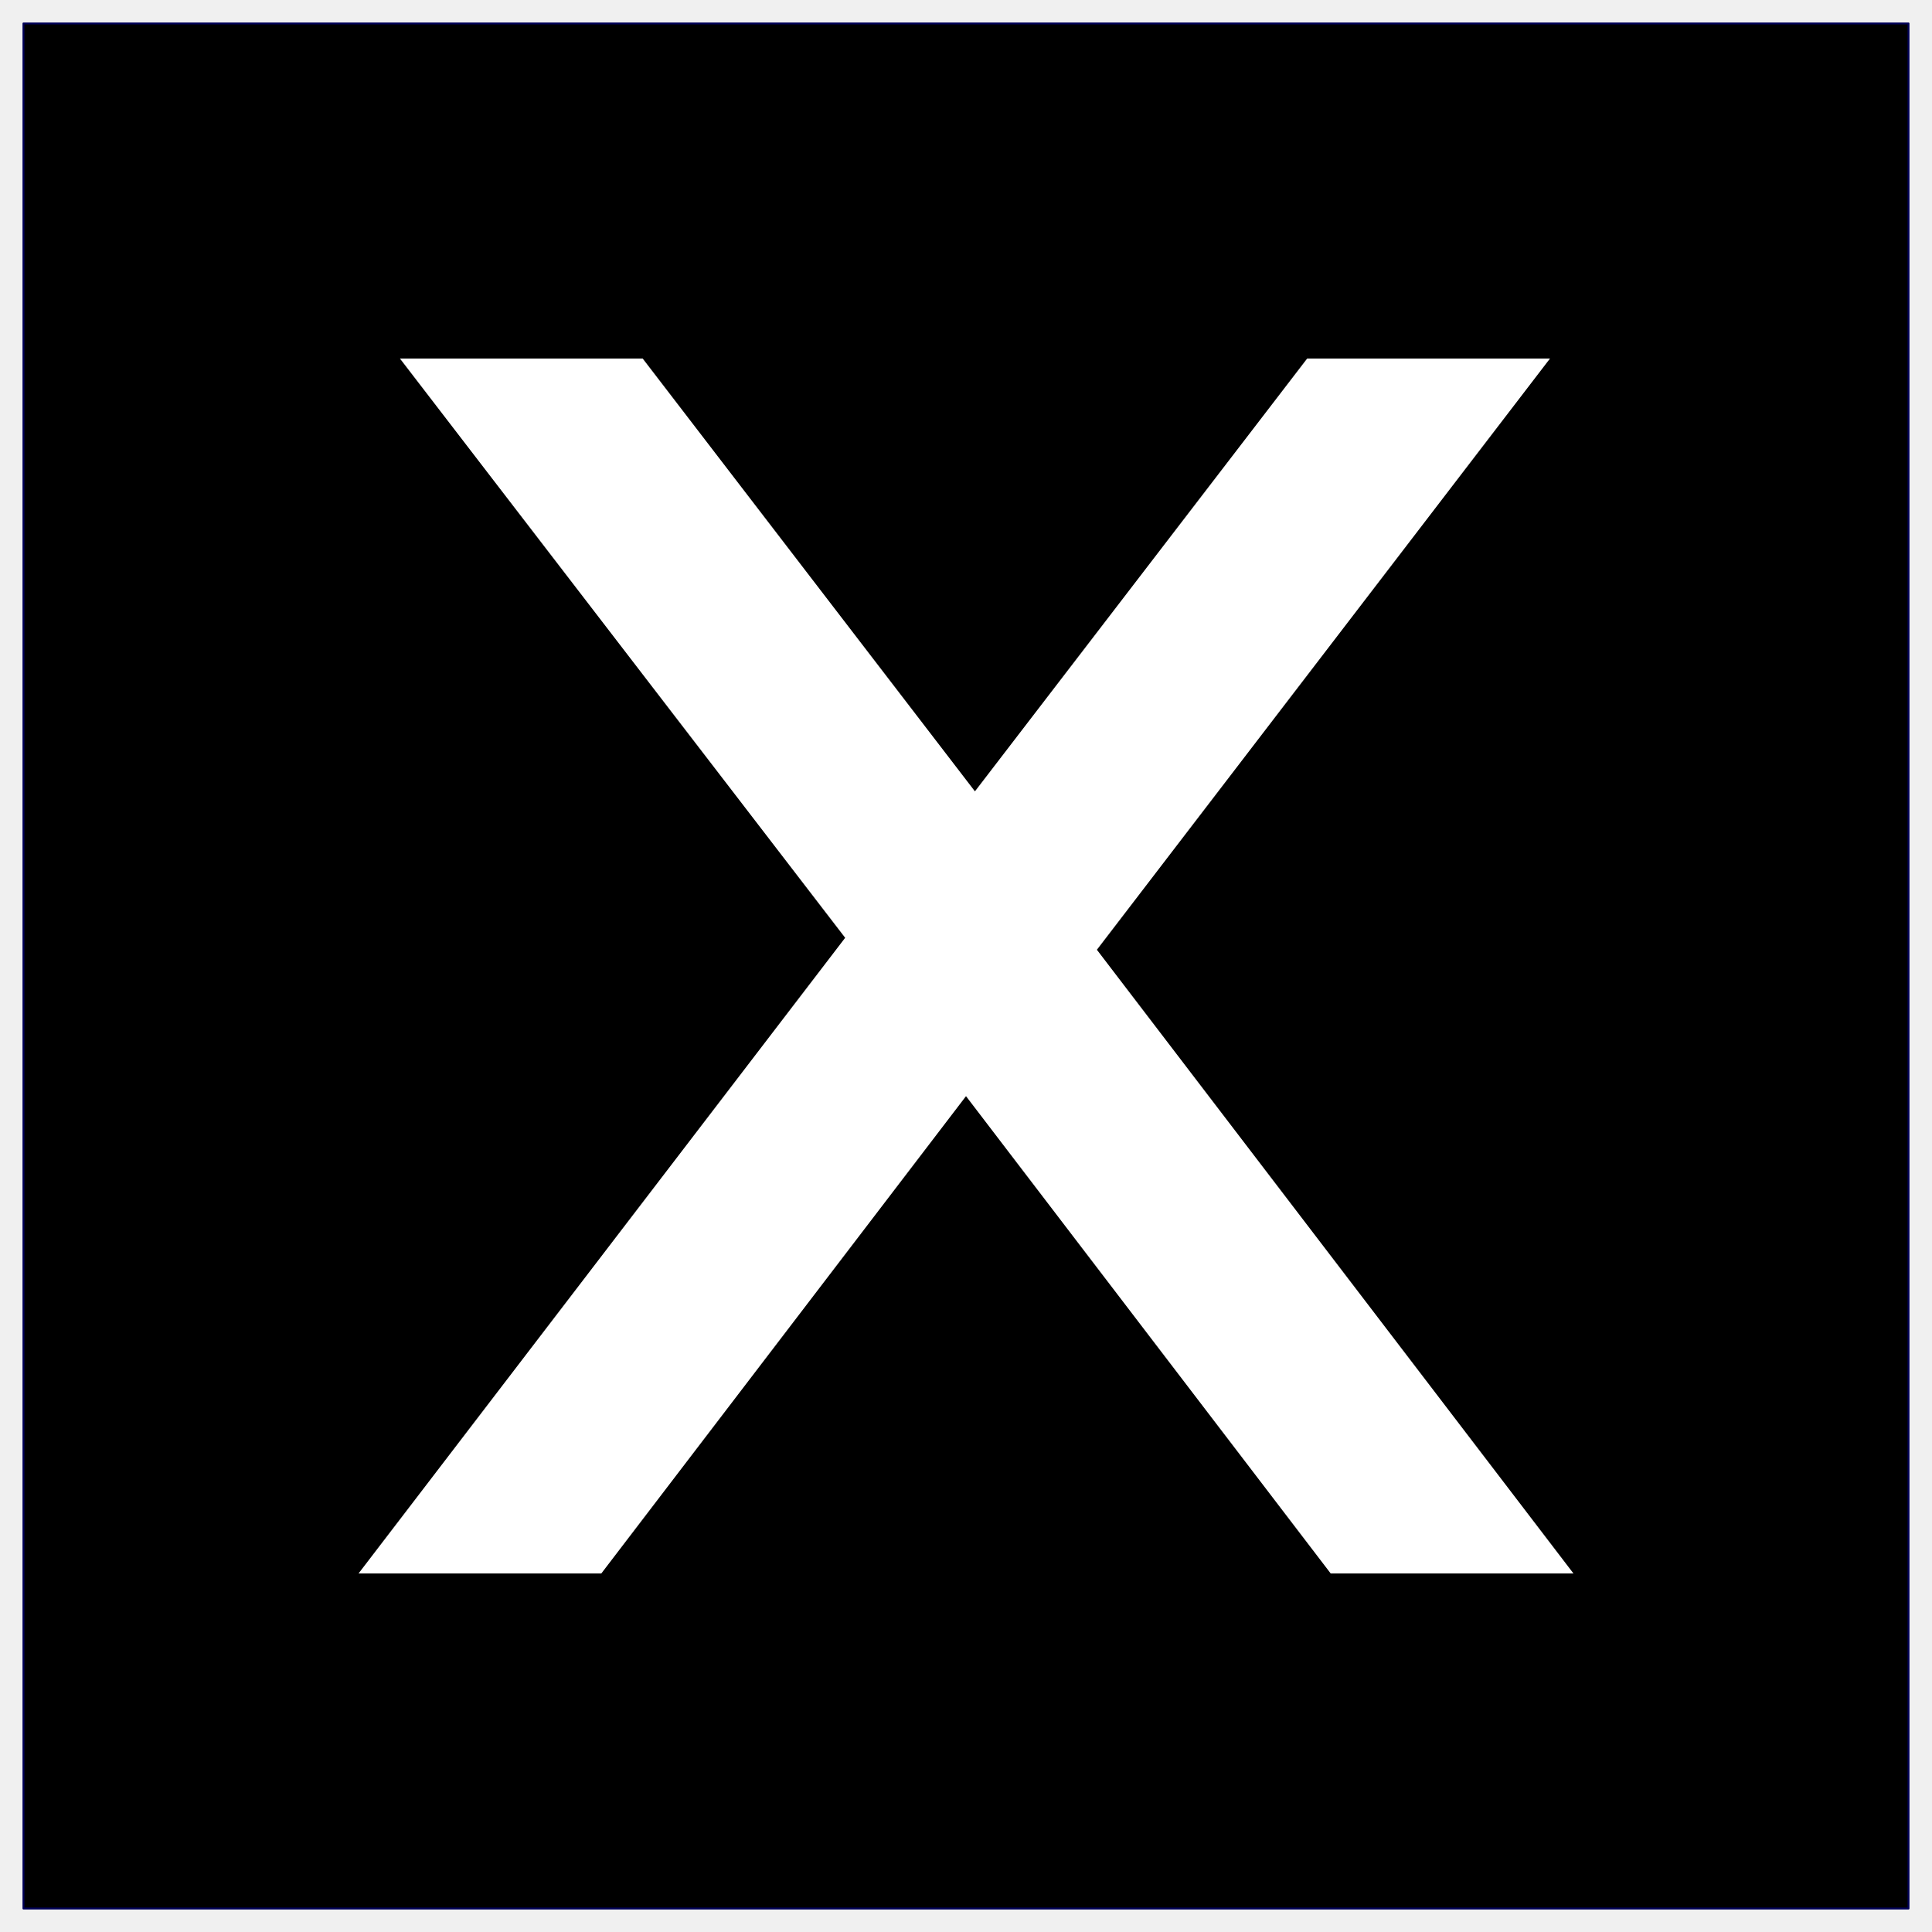
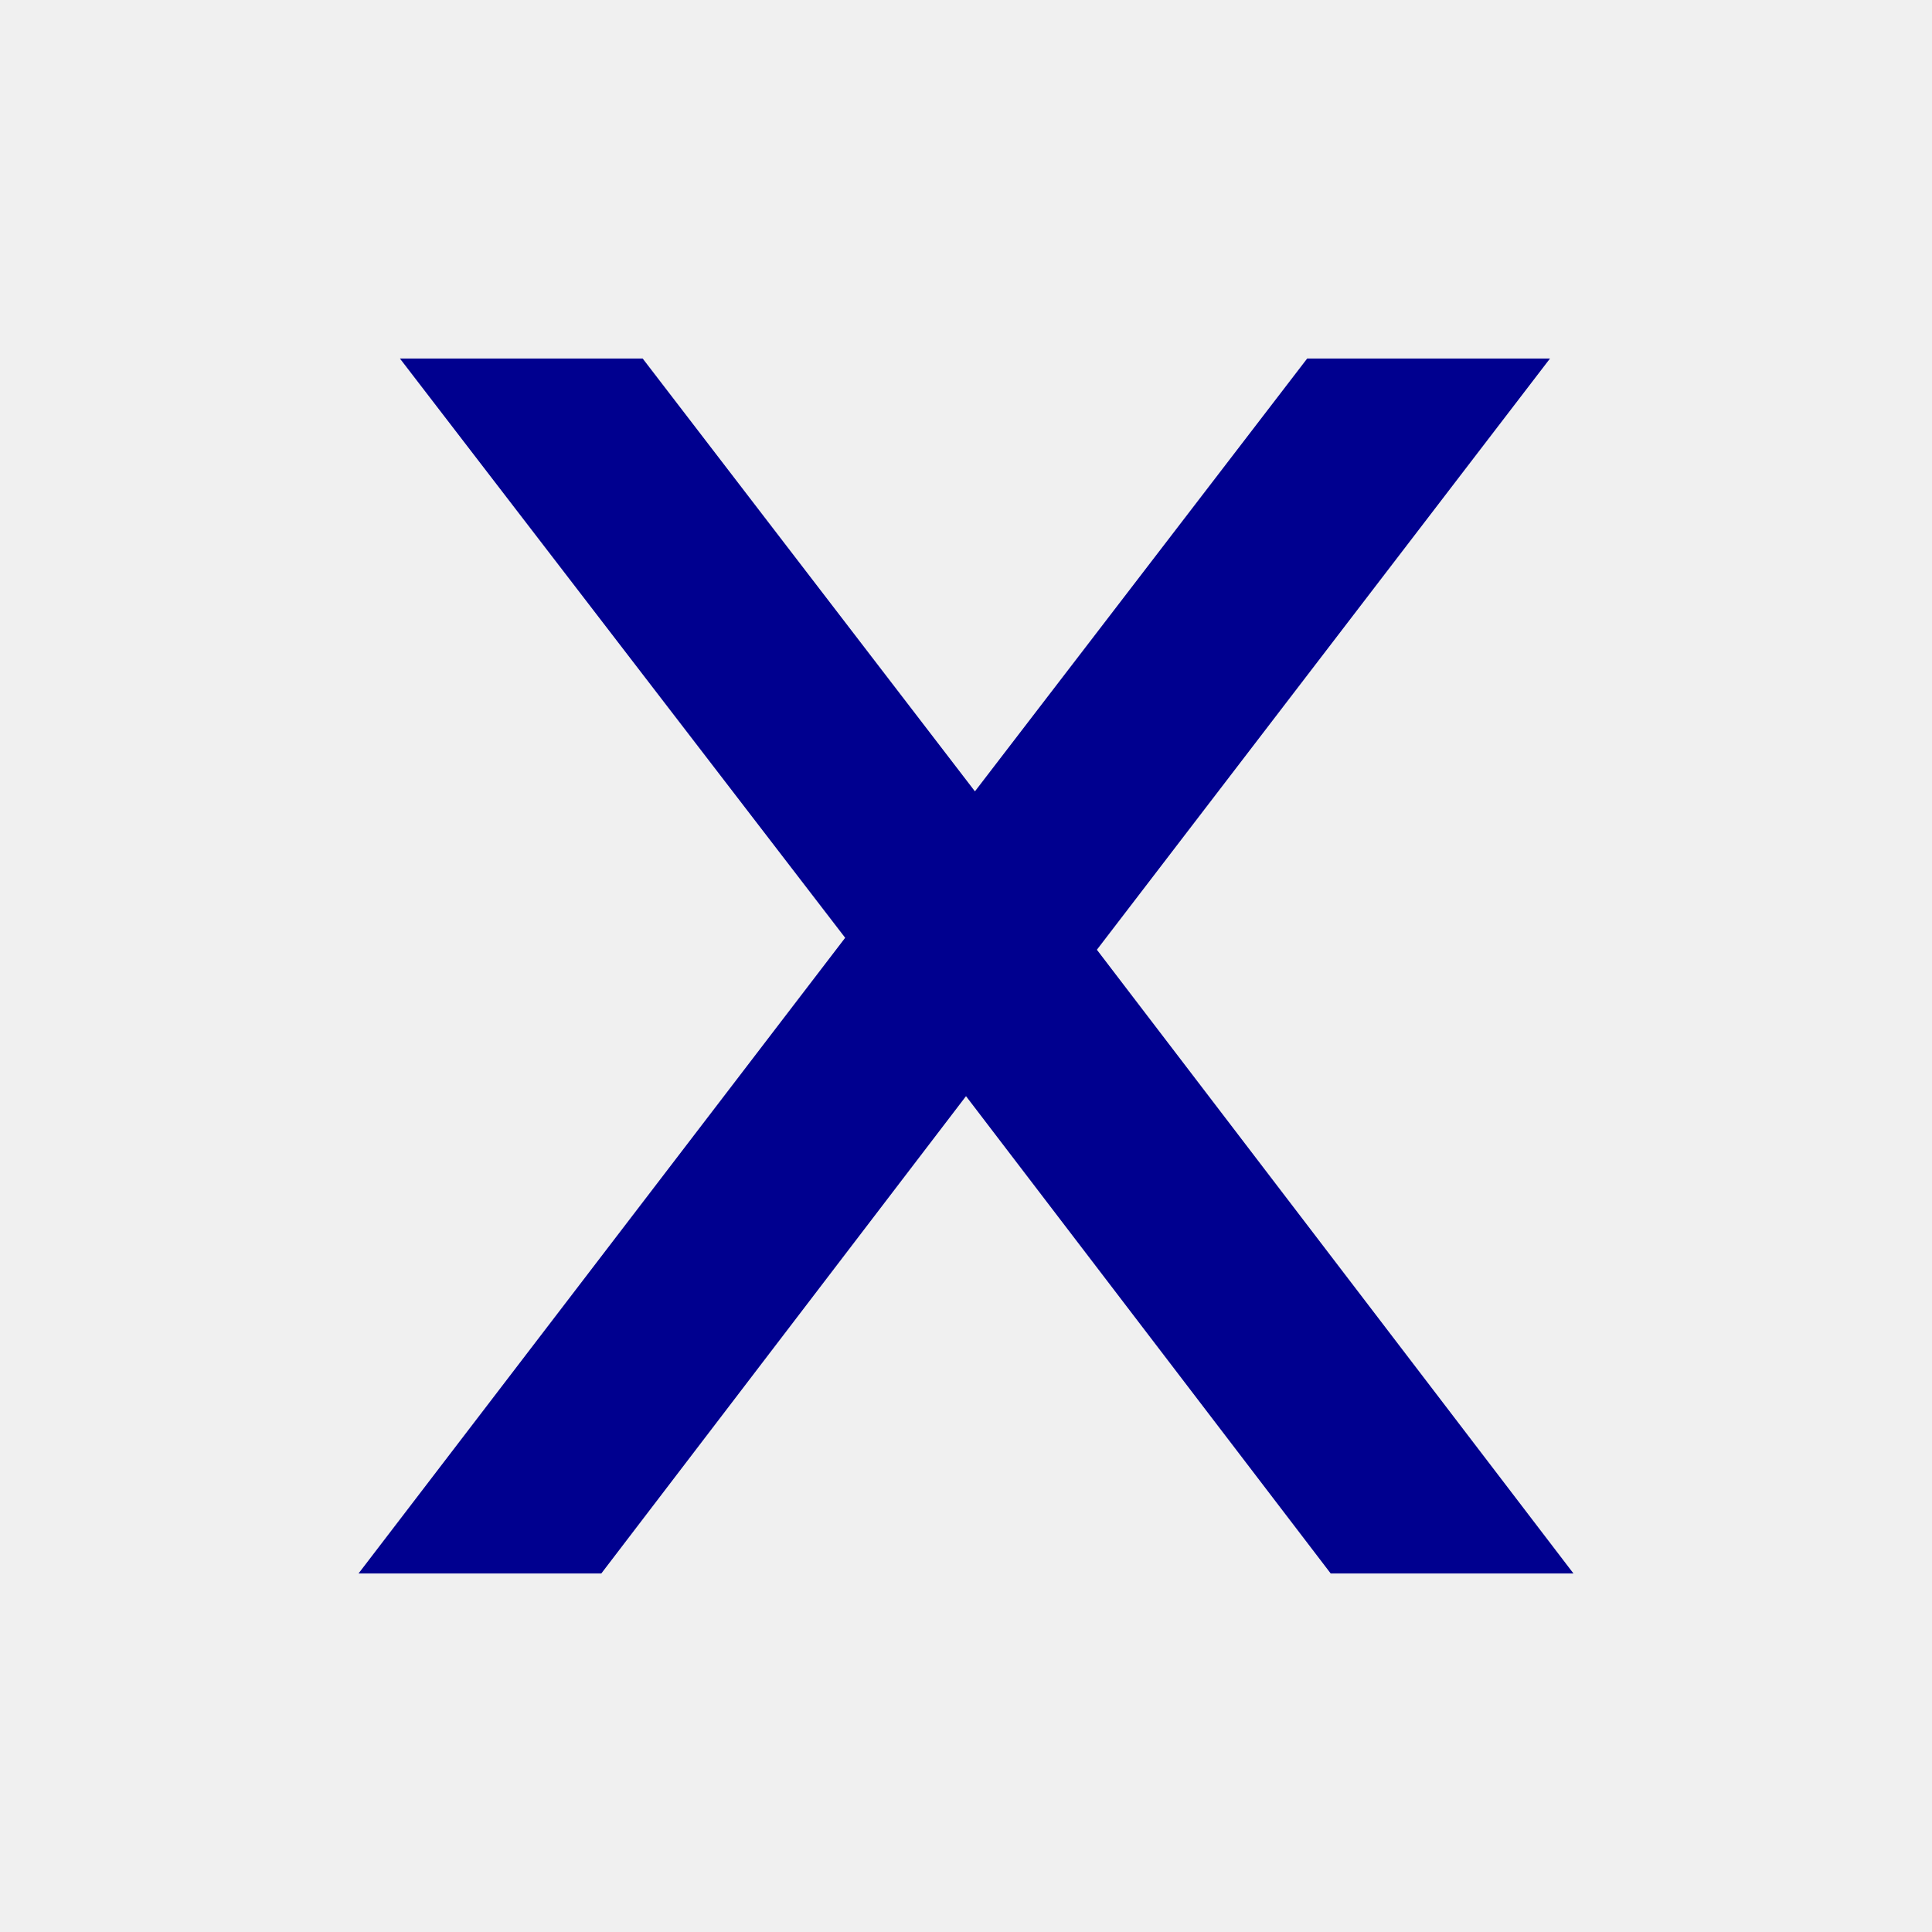
<svg xmlns="http://www.w3.org/2000/svg" version="1.0" width="100" height="100" id="svg2">
  <defs id="defs4" />
-   <rect style="opacity:1;fill:#000000;fill-opacity:1;stroke:#000056;stroke-width:0.1;stroke-linejoin:round;stroke-miterlimit:4;stroke-opacity:1;stroke-dasharray:none;stroke-dashoffset:0" id="rect2990" width="97.569" height="97.569" x="1.215" y="1.215" />
-   <g id="text2992" style="font-size:63.137px;font-style:normal;font-weight:normal;line-height:125%;letter-spacing:0px;word-spacing:0px;fill:#ffffff;fill-opacity:1;stroke:none;font-family:Sans" transform="matrix(1.878234,0,0,1.821217,-29.74034,-48.94071)">
-     <path id="path3002" style="fill:#ffffff;fill-opacity:1" d="m 58.548,37.063 -12.486,16.802 13.133,17.726 -6.69,0 -10.05,-13.565 -10.05,13.565 -6.69,0 13.41,-18.066 -12.27,-16.463 6.69,0 9.156,12.301 9.156,-12.301 6.69,0" />
+   <g id="text2992" style="font-size:63.137px;font-style:normal;font-weight:normal;line-height:125%;letter-spacing:0px;word-spacing:0px;fill:#00008f;fill-opacity:1;stroke:none;font-family:Sans" transform="matrix(1.878234,0,0,1.821217,-29.74034,-48.94071)">
+     <path id="path3002" style="fill:#00008f;fill-opacity:1" d="m 58.548,37.063 -12.486,16.802 13.133,17.726 -6.69,0 -10.05,-13.565 -10.05,13.565 -6.69,0 13.41,-18.066 -12.27,-16.463 6.69,0 9.156,12.301 9.156,-12.301 6.69,0" />
  </g>
</svg>
